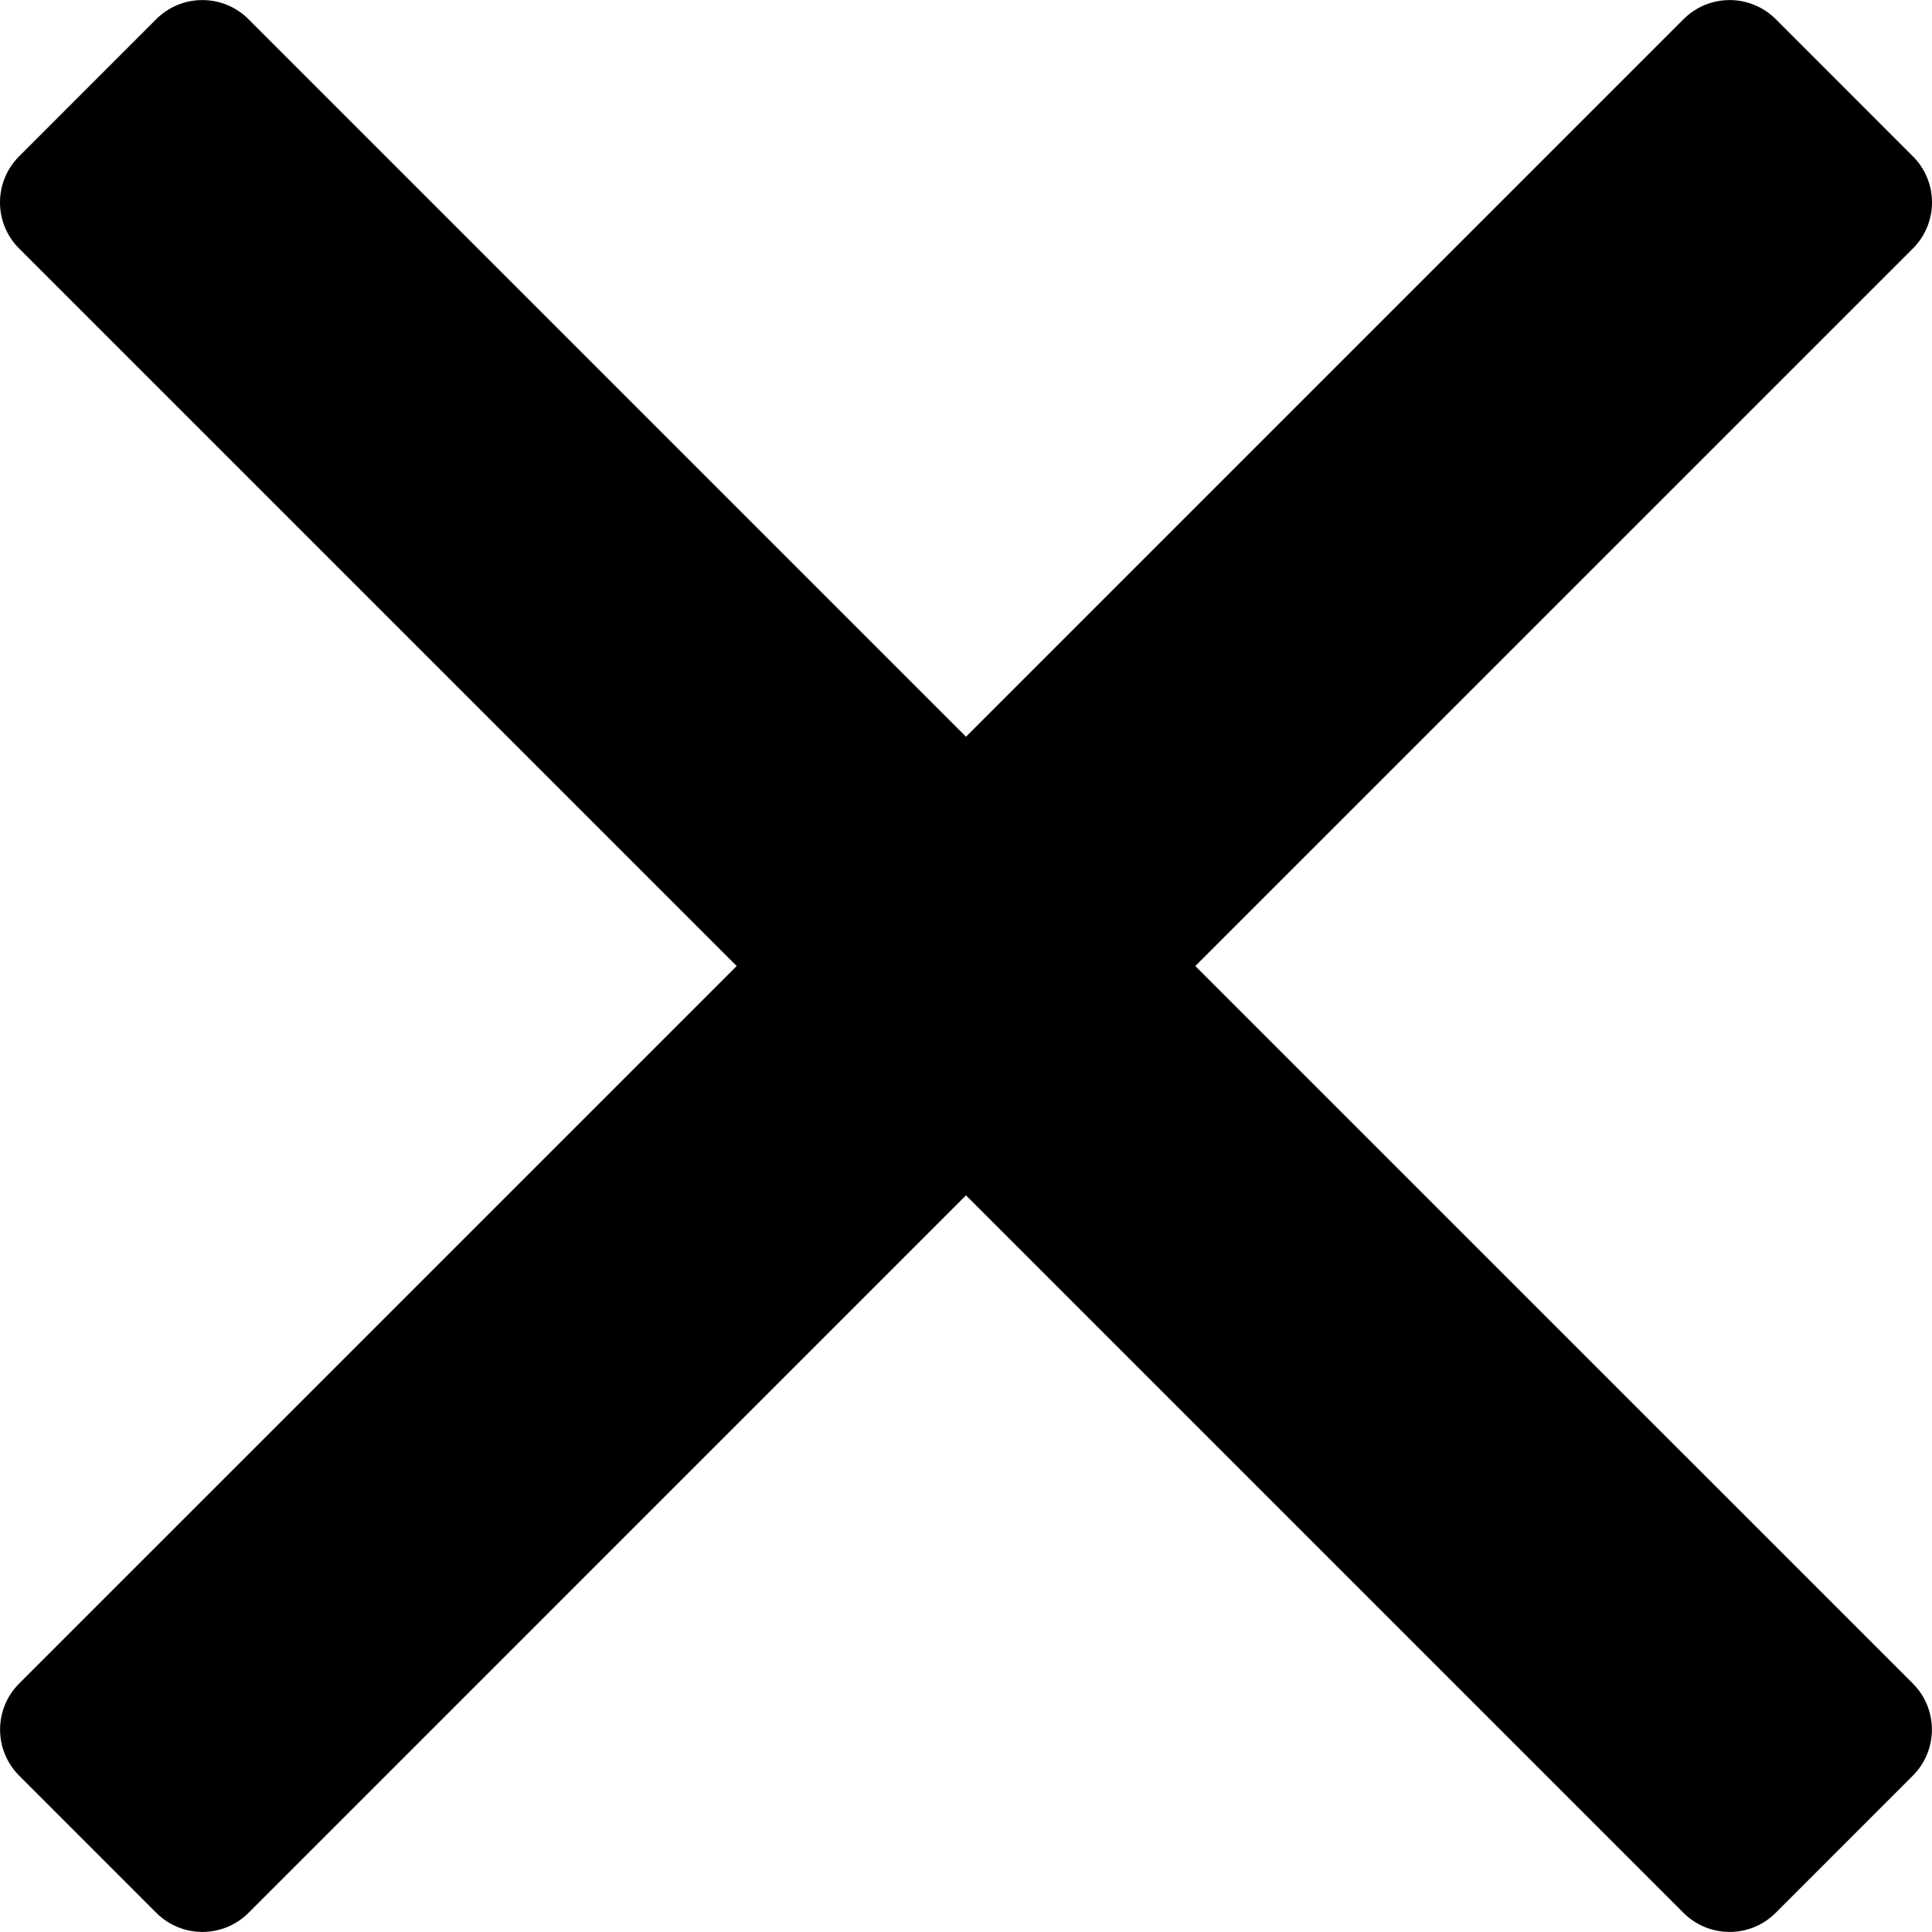
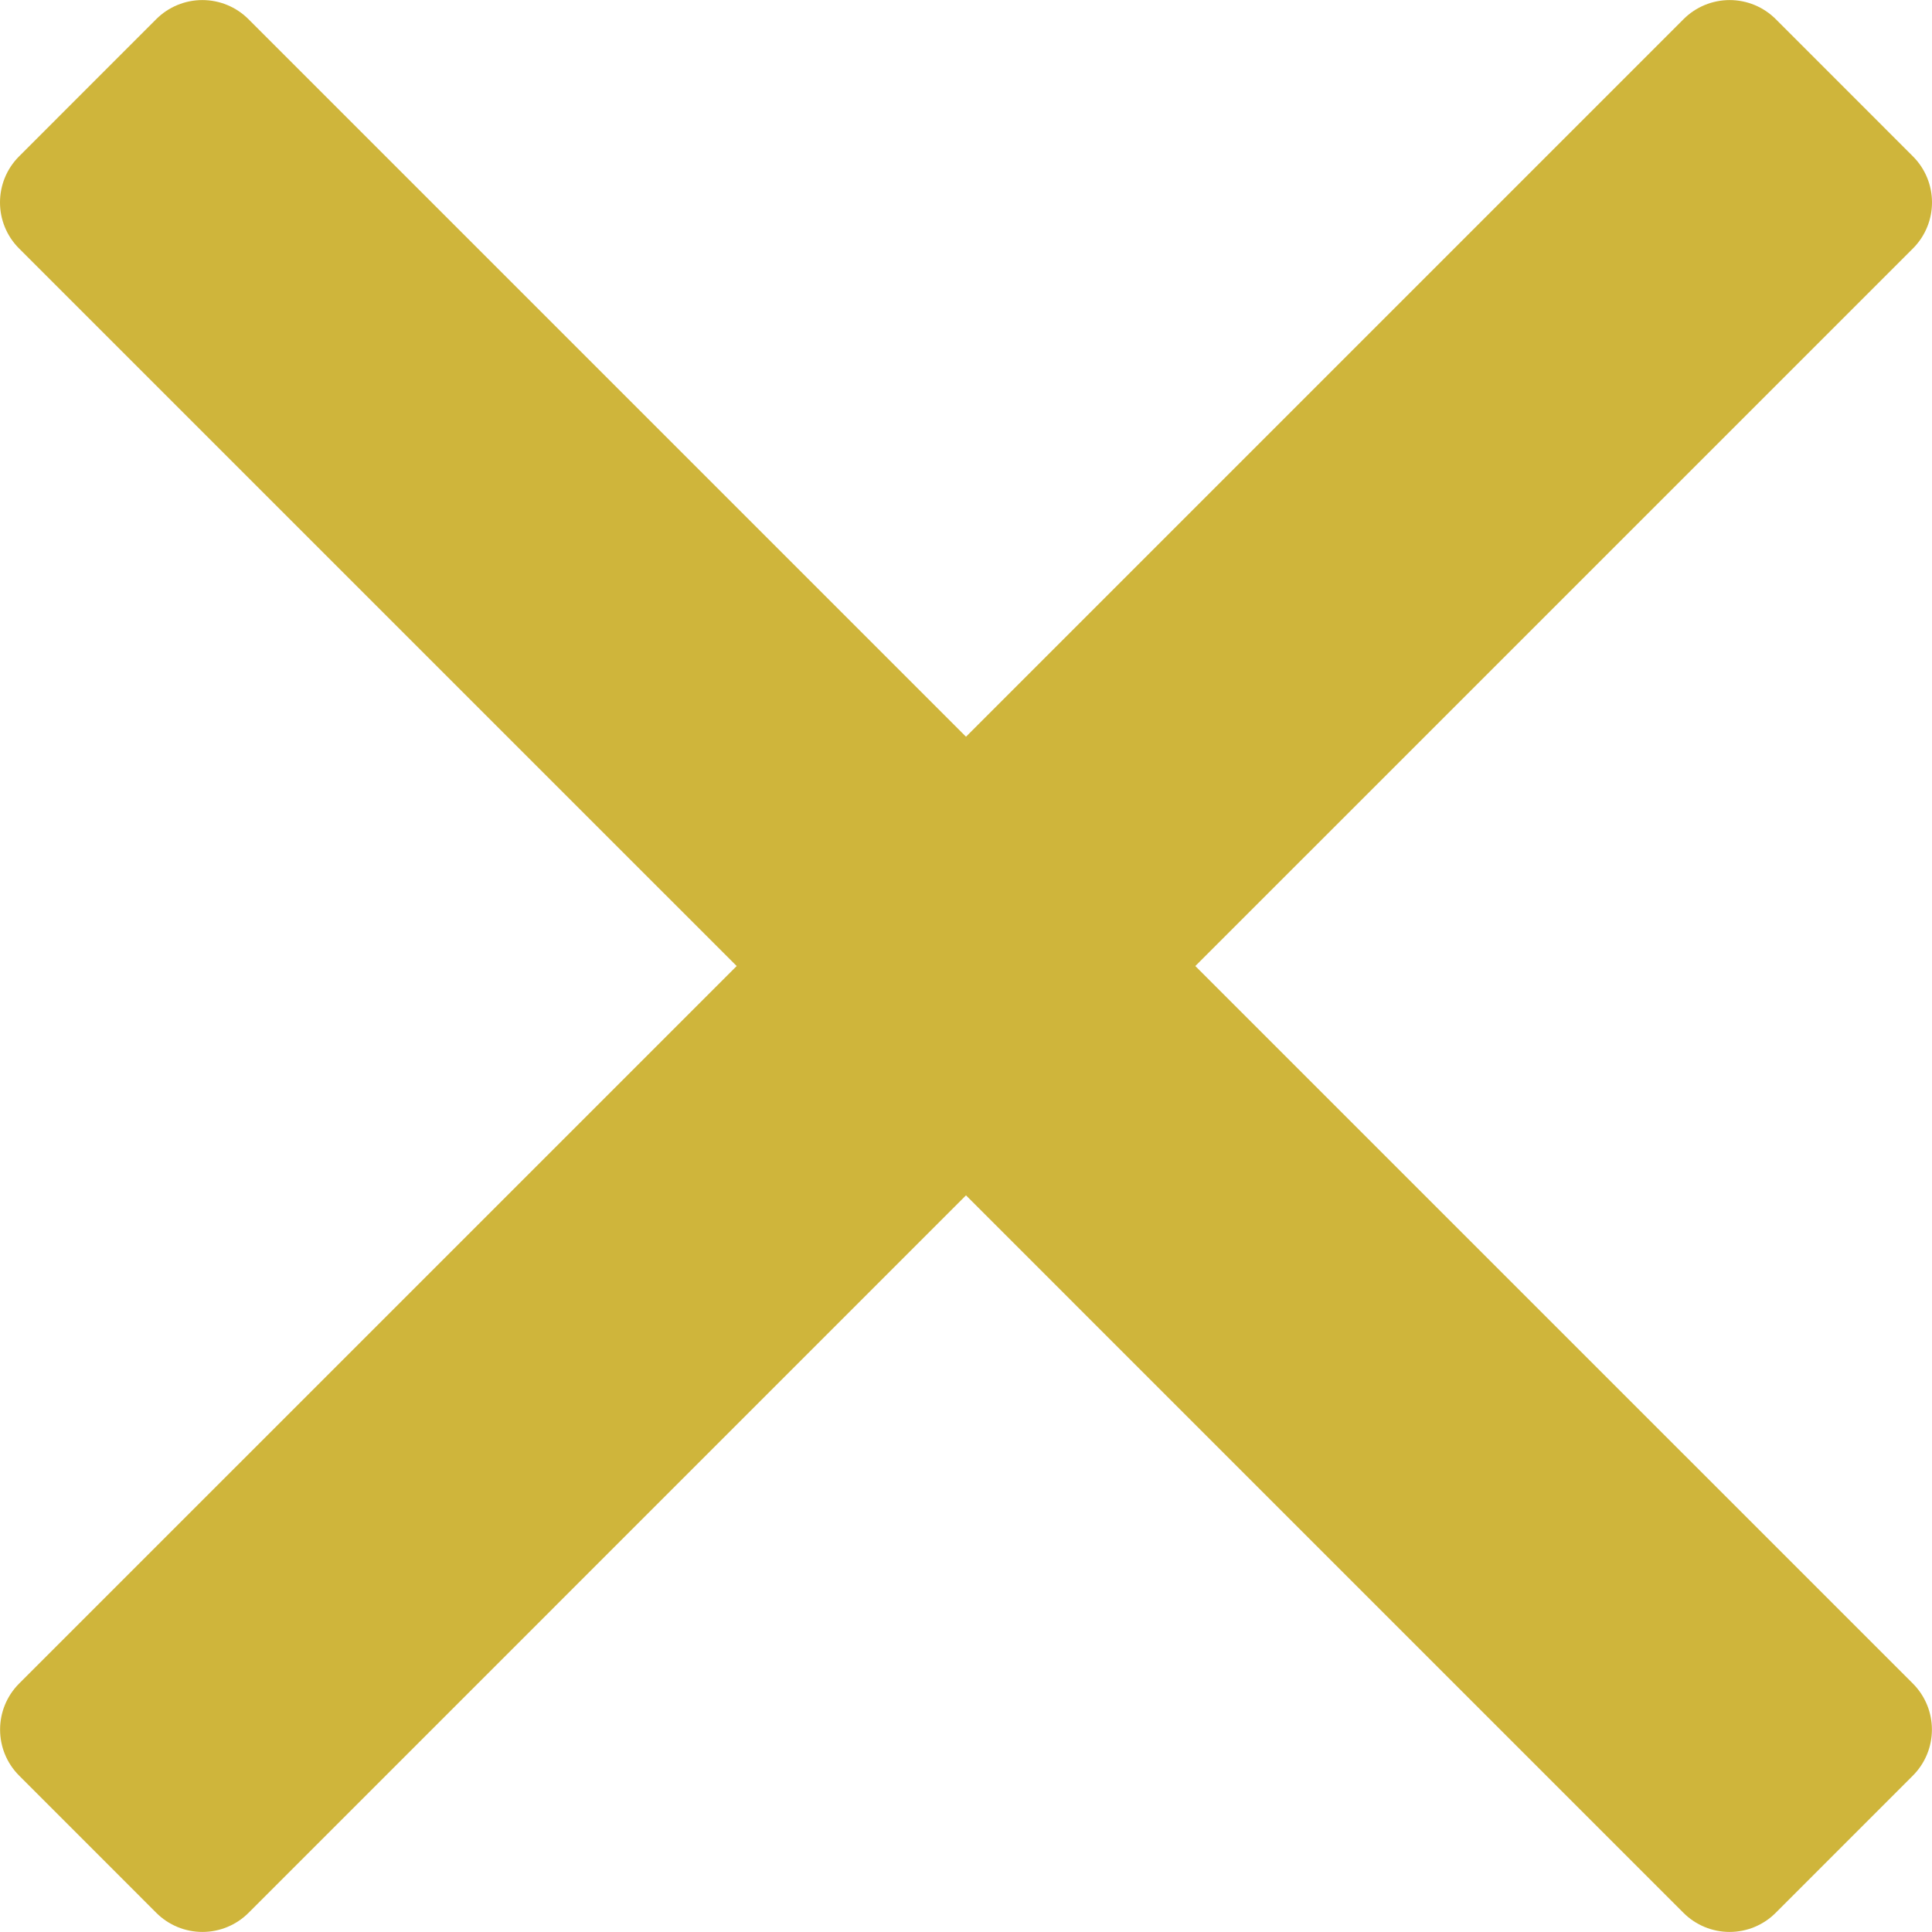
- <svg xmlns="http://www.w3.org/2000/svg" fill="#000000" height="800px" width="800px" version="1.1" id="Capa_1" viewBox="0 0 460.775 460.775" xml:space="preserve">
+ <svg xmlns="http://www.w3.org/2000/svg" fill="#CFB53B" height="800px" width="800px" version="1.1" id="Capa_1" viewBox="0 0 460.775 460.775" xml:space="preserve">
  <path d="M285.08,230.397L456.218,59.27c6.076-6.077,6.076-15.911,0-21.986L423.511,4.565c-2.913-2.911-6.866-4.55-10.992-4.55  c-4.127,0-8.08,1.639-10.993,4.55l-171.138,171.14L59.25,4.565c-2.913-2.911-6.866-4.55-10.993-4.55  c-4.126,0-8.08,1.639-10.992,4.55L4.558,37.284c-6.077,6.075-6.077,15.909,0,21.986l171.138,171.128L4.575,401.505  c-6.074,6.077-6.074,15.911,0,21.986l32.709,32.719c2.911,2.911,6.865,4.55,10.992,4.55c4.127,0,8.08-1.639,10.994-4.55  l171.117-171.12l171.118,171.12c2.913,2.911,6.866,4.55,10.993,4.55c4.128,0,8.081-1.639,10.992-4.55l32.709-32.719  c6.074-6.075,6.074-15.909,0-21.986L285.08,230.397z" />
</svg>
